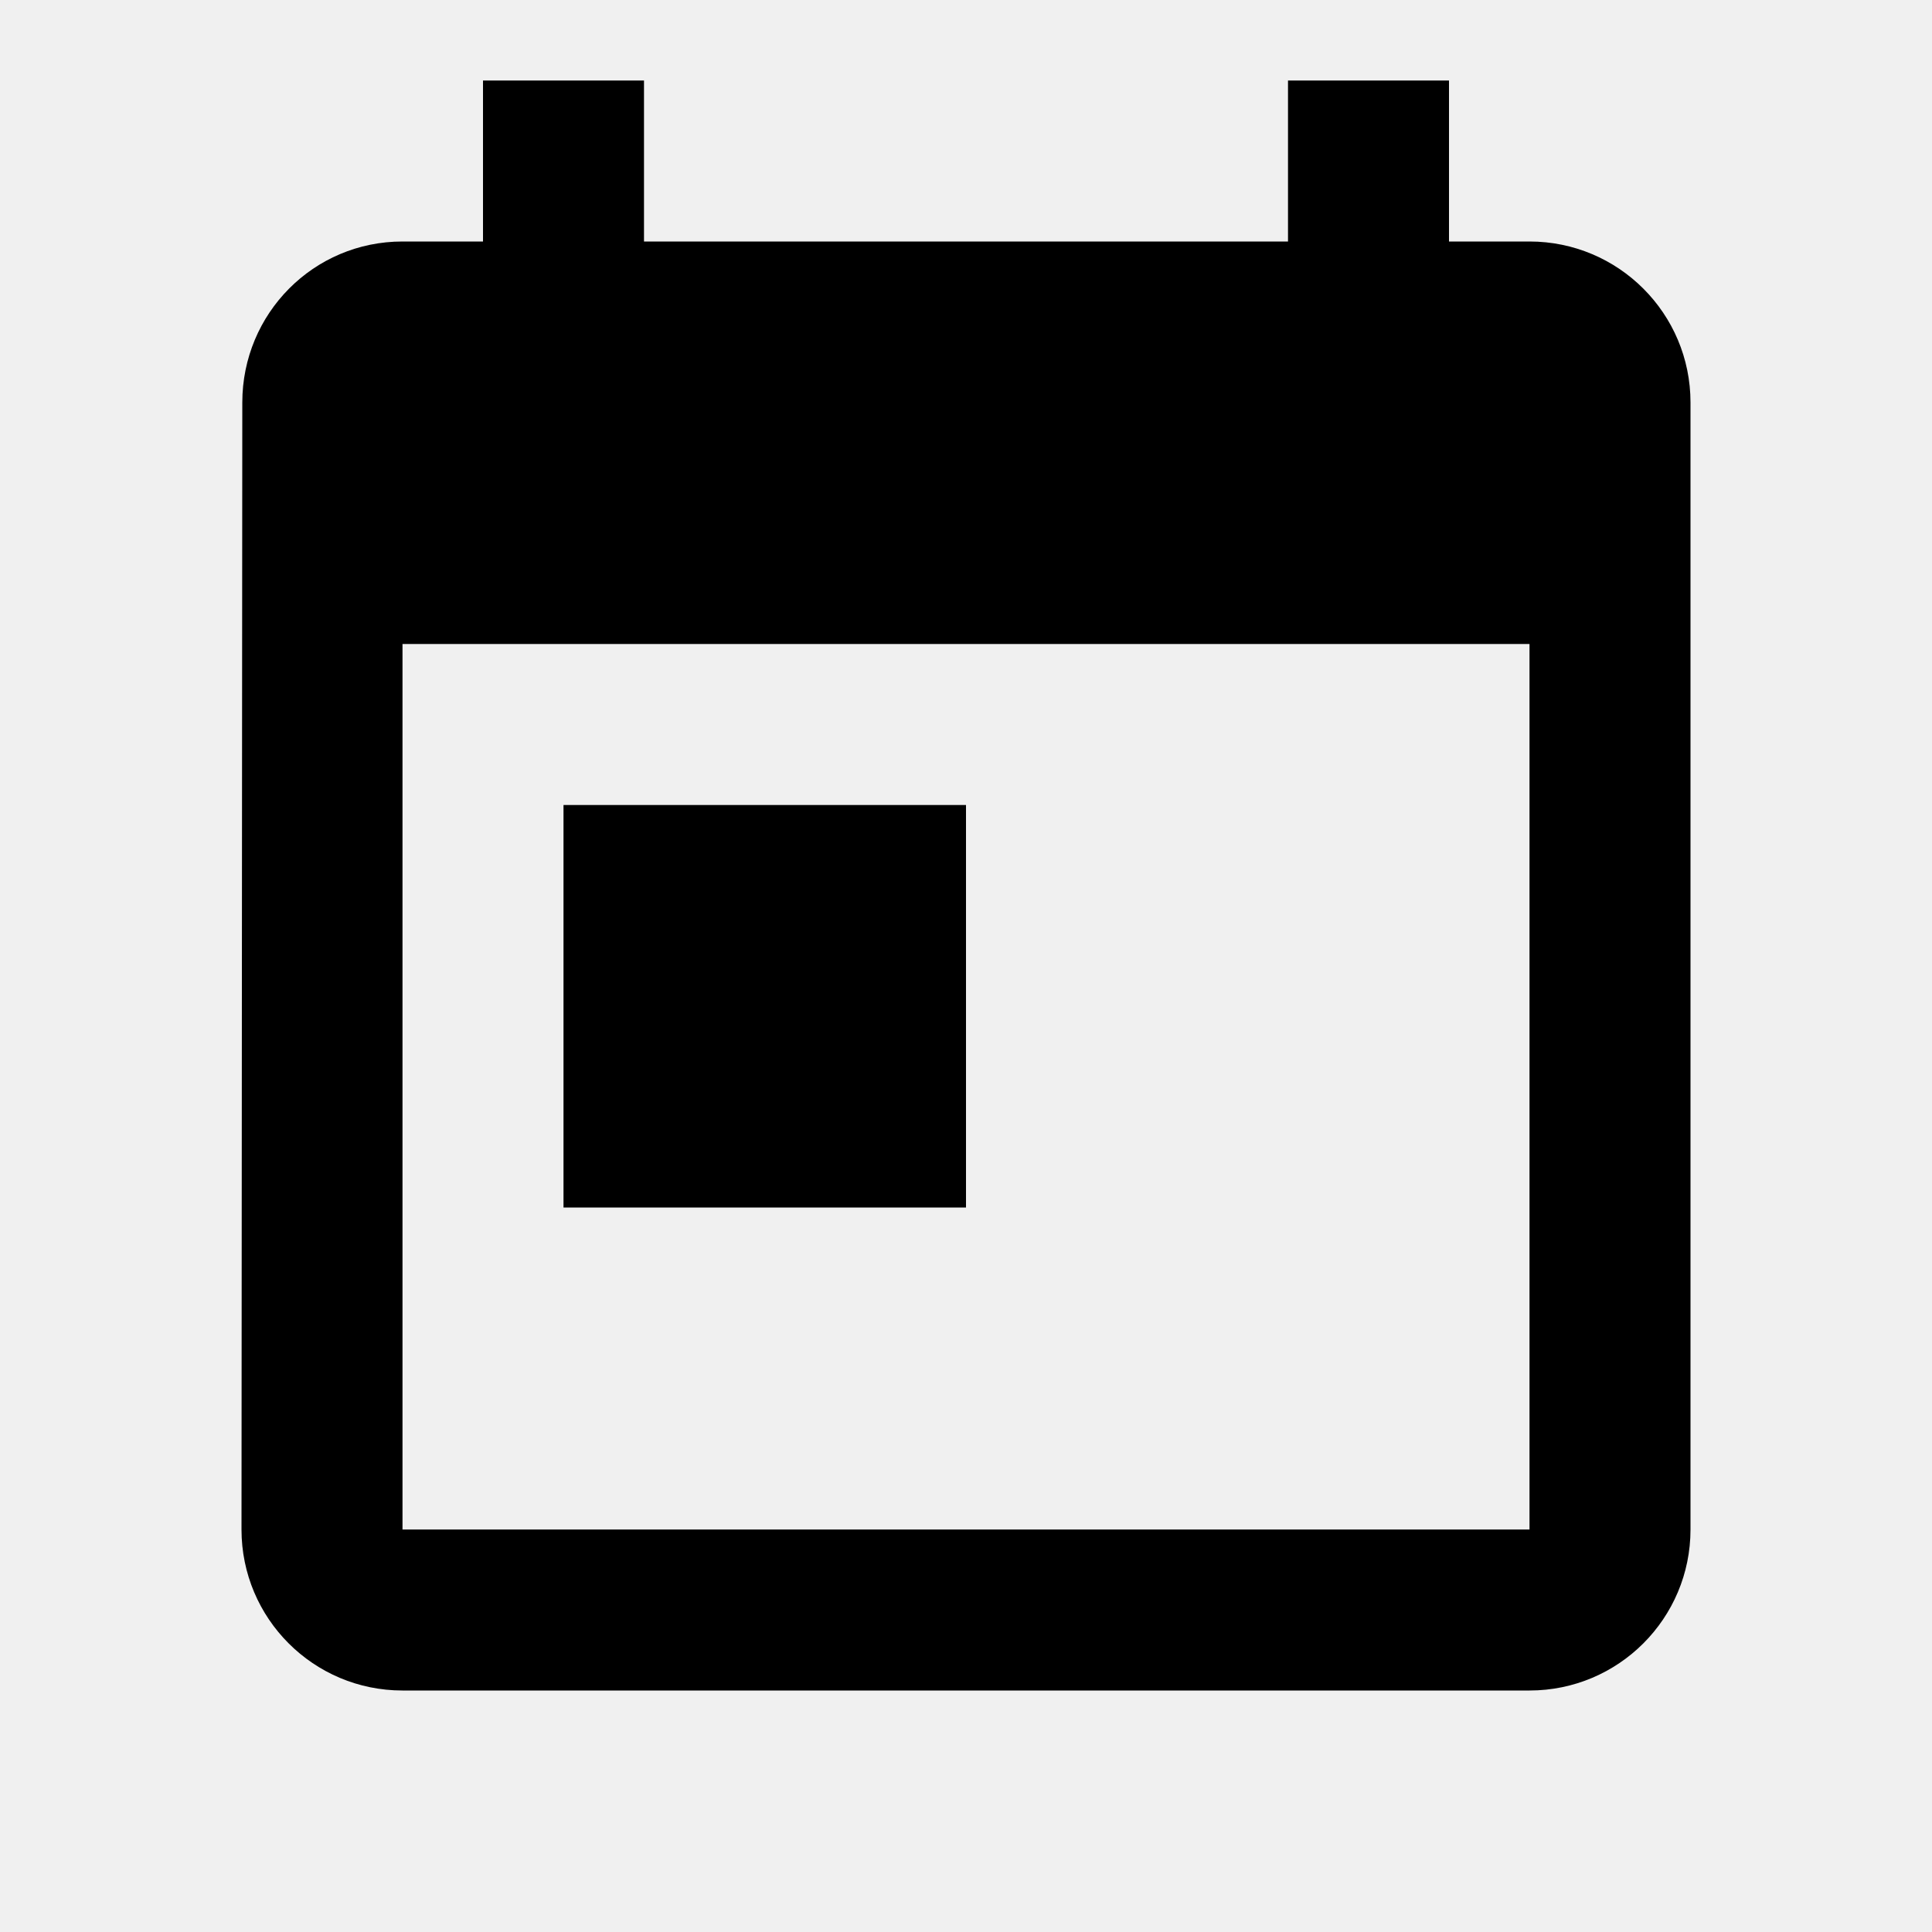
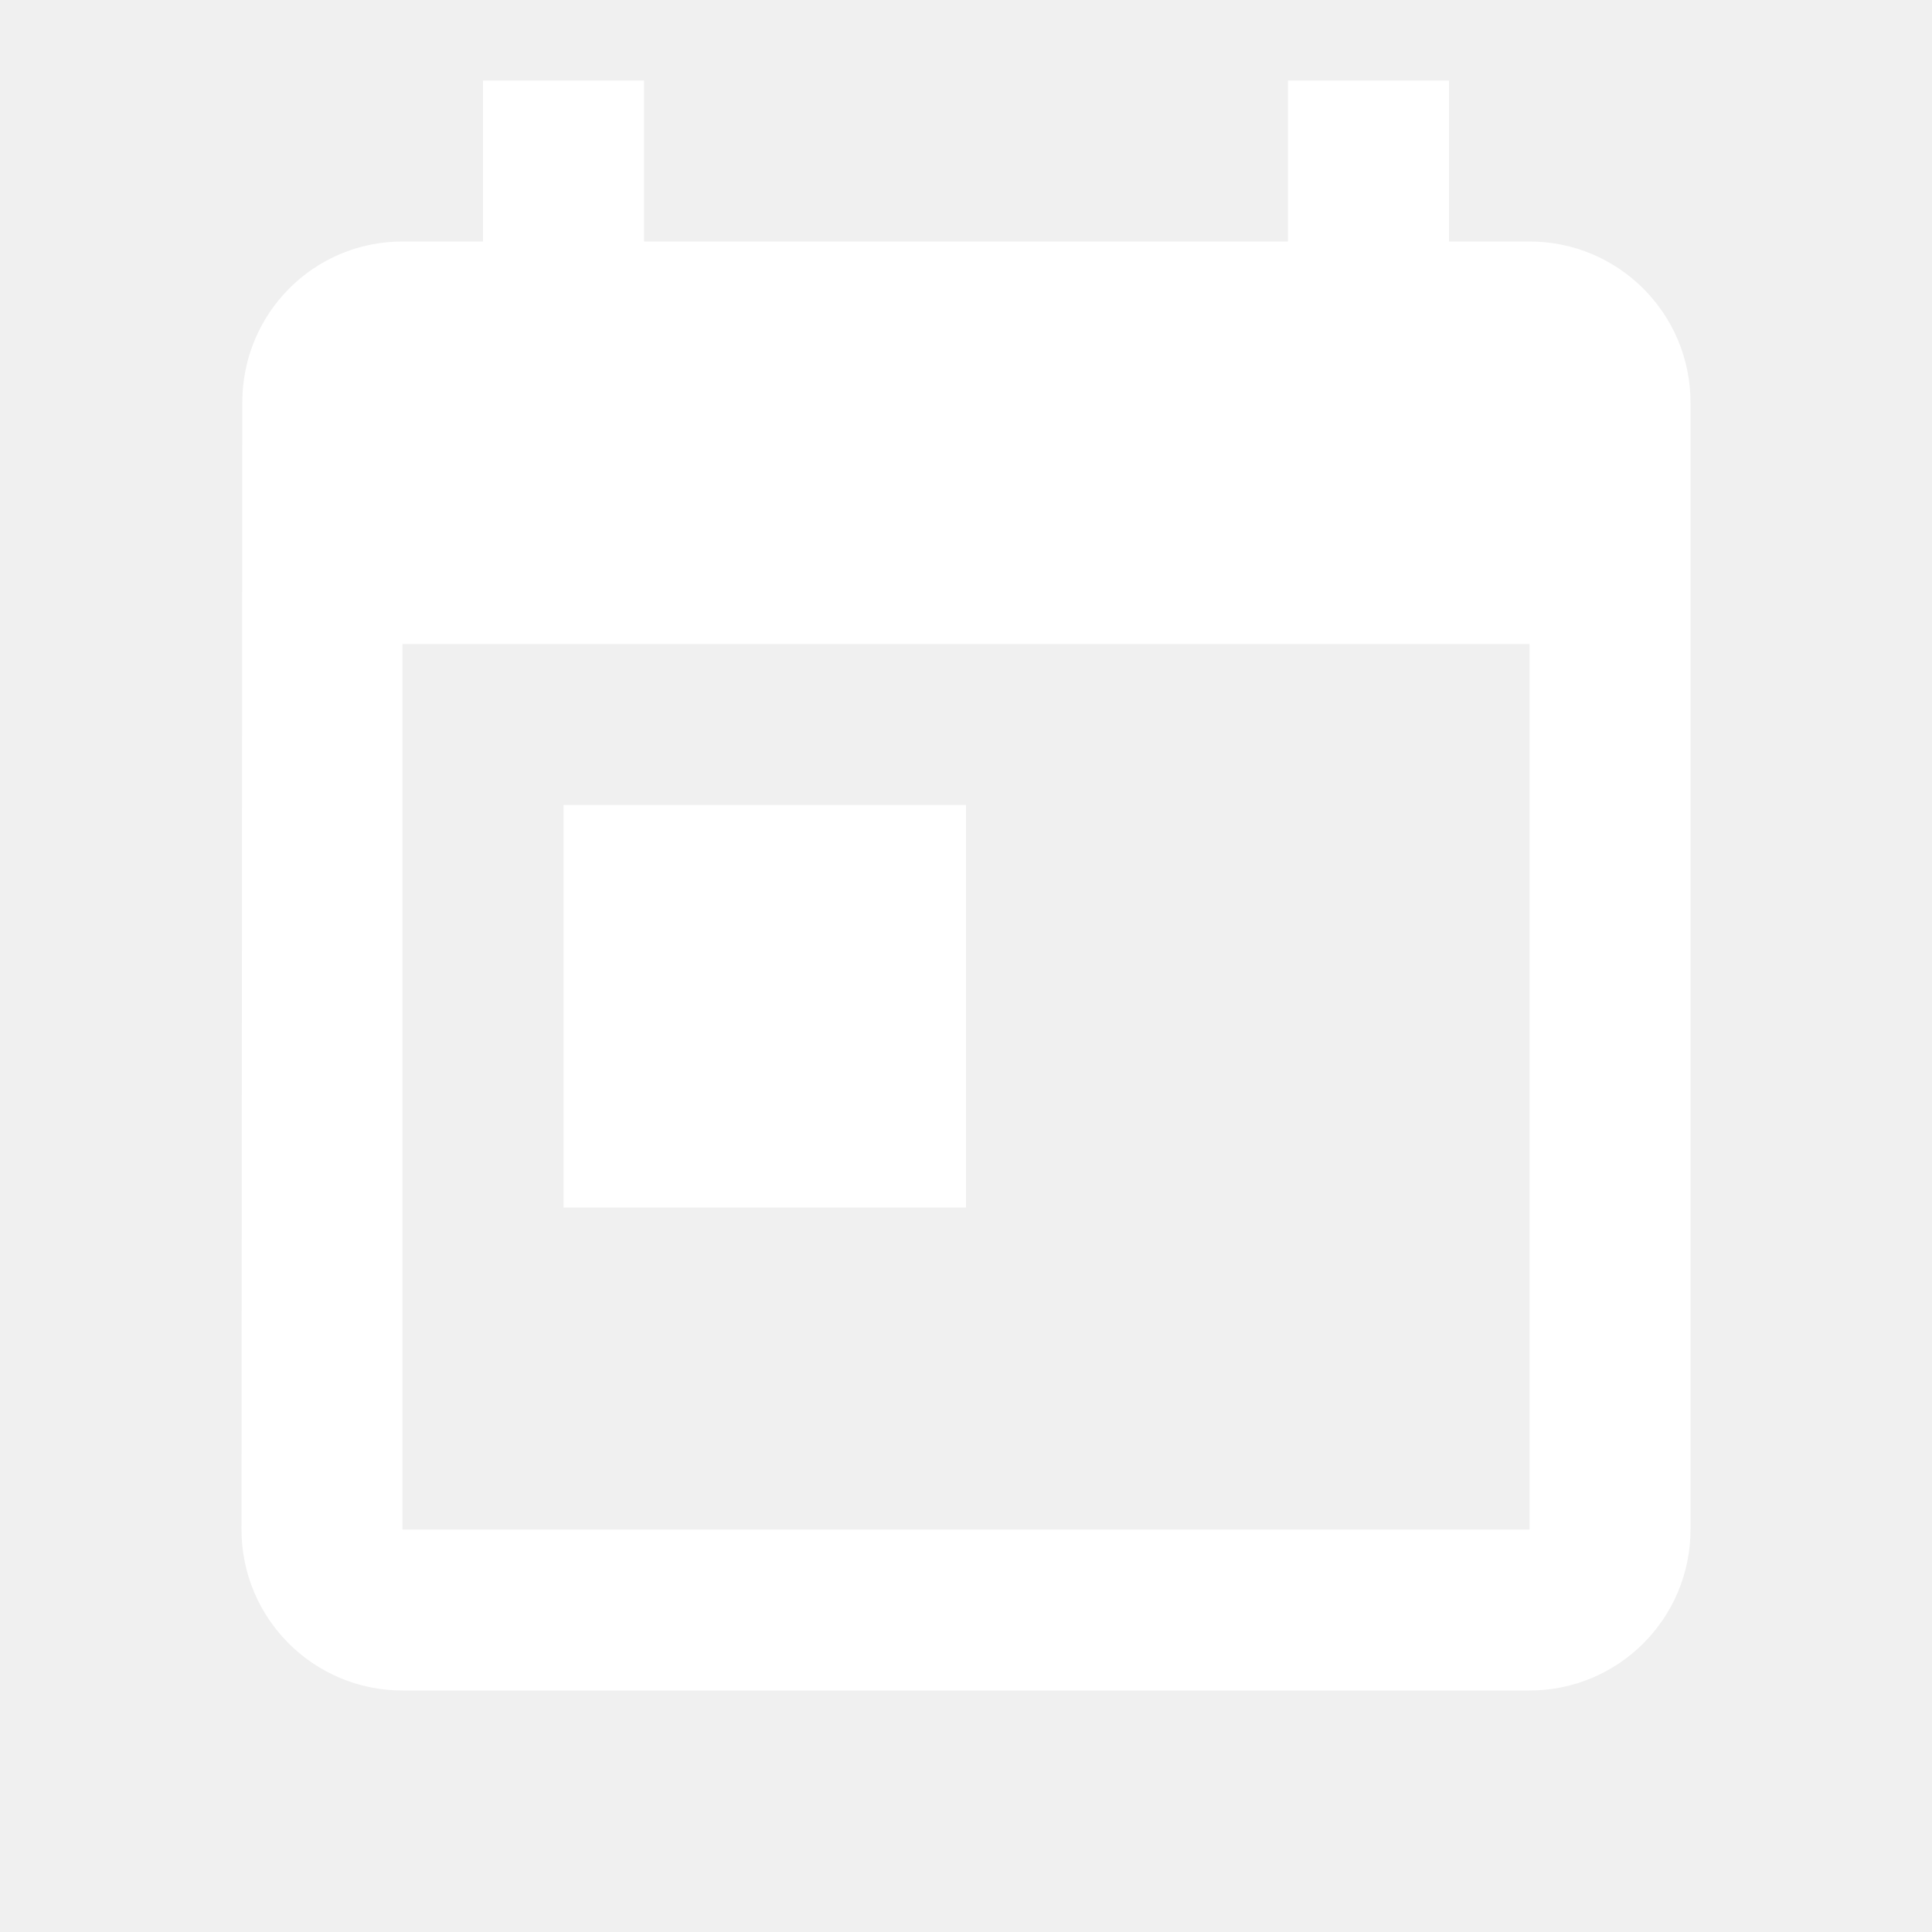
<svg xmlns="http://www.w3.org/2000/svg" height="48" viewBox="0 0 48 48" width="48">
  <path d="M0 0h48v48h-48z" fill="none" />
-   <path d="M38 6h-2v-4h-4v4h-16v-4h-4v4h-2c-2.21 0-3.98 1.79-3.98 4l-.02 28c0 2.21 1.79 4 4 4h28c2.21 0 4-1.79 4-4v-28c0-2.21-1.79-4-4-4zm0 32h-28v-22h28v22zm-24-18h10v10h-10z" />
+   <path fill="#fff" d="M38 6h-2v-4h-4v4h-16v-4h-4v4h-2c-2.21 0-3.98 1.79-3.98 4l-.02 28c0 2.21 1.79 4 4 4h28c2.21 0 4-1.79 4-4v-28c0-2.21-1.79-4-4-4zm0 32h-28v-22h28v22zm-24-18h10v10h-10z" />
</svg>
